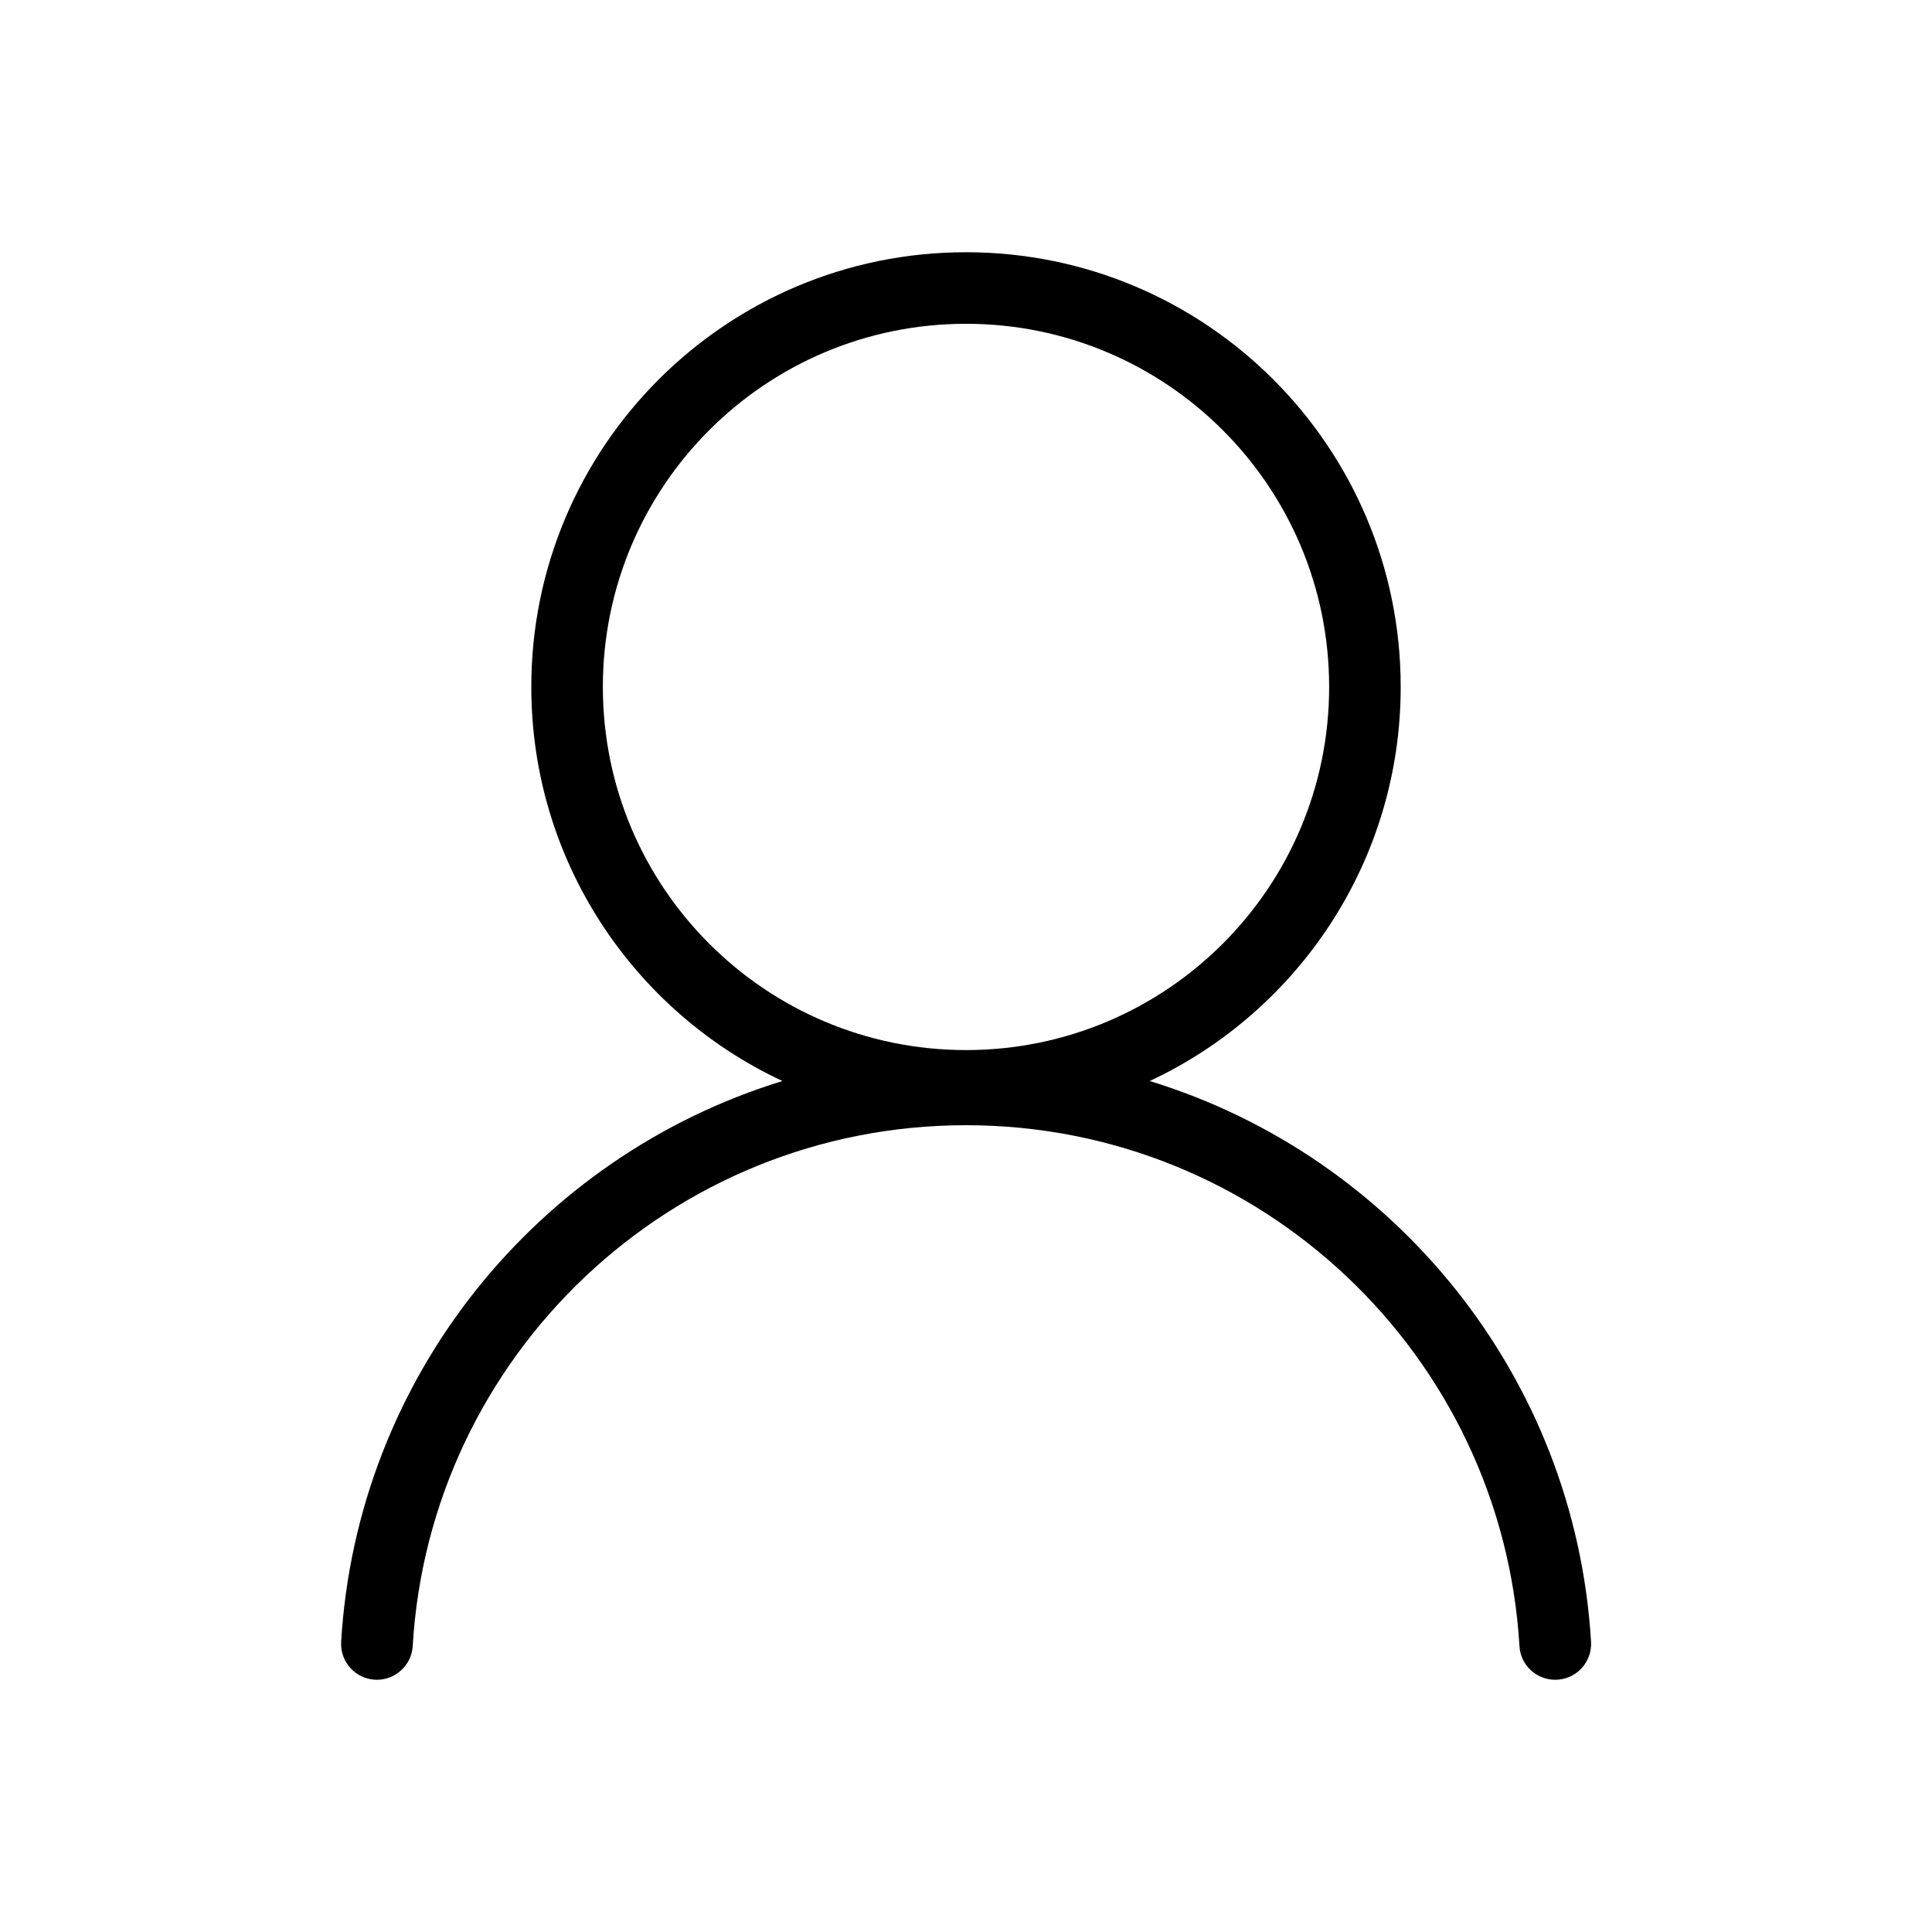
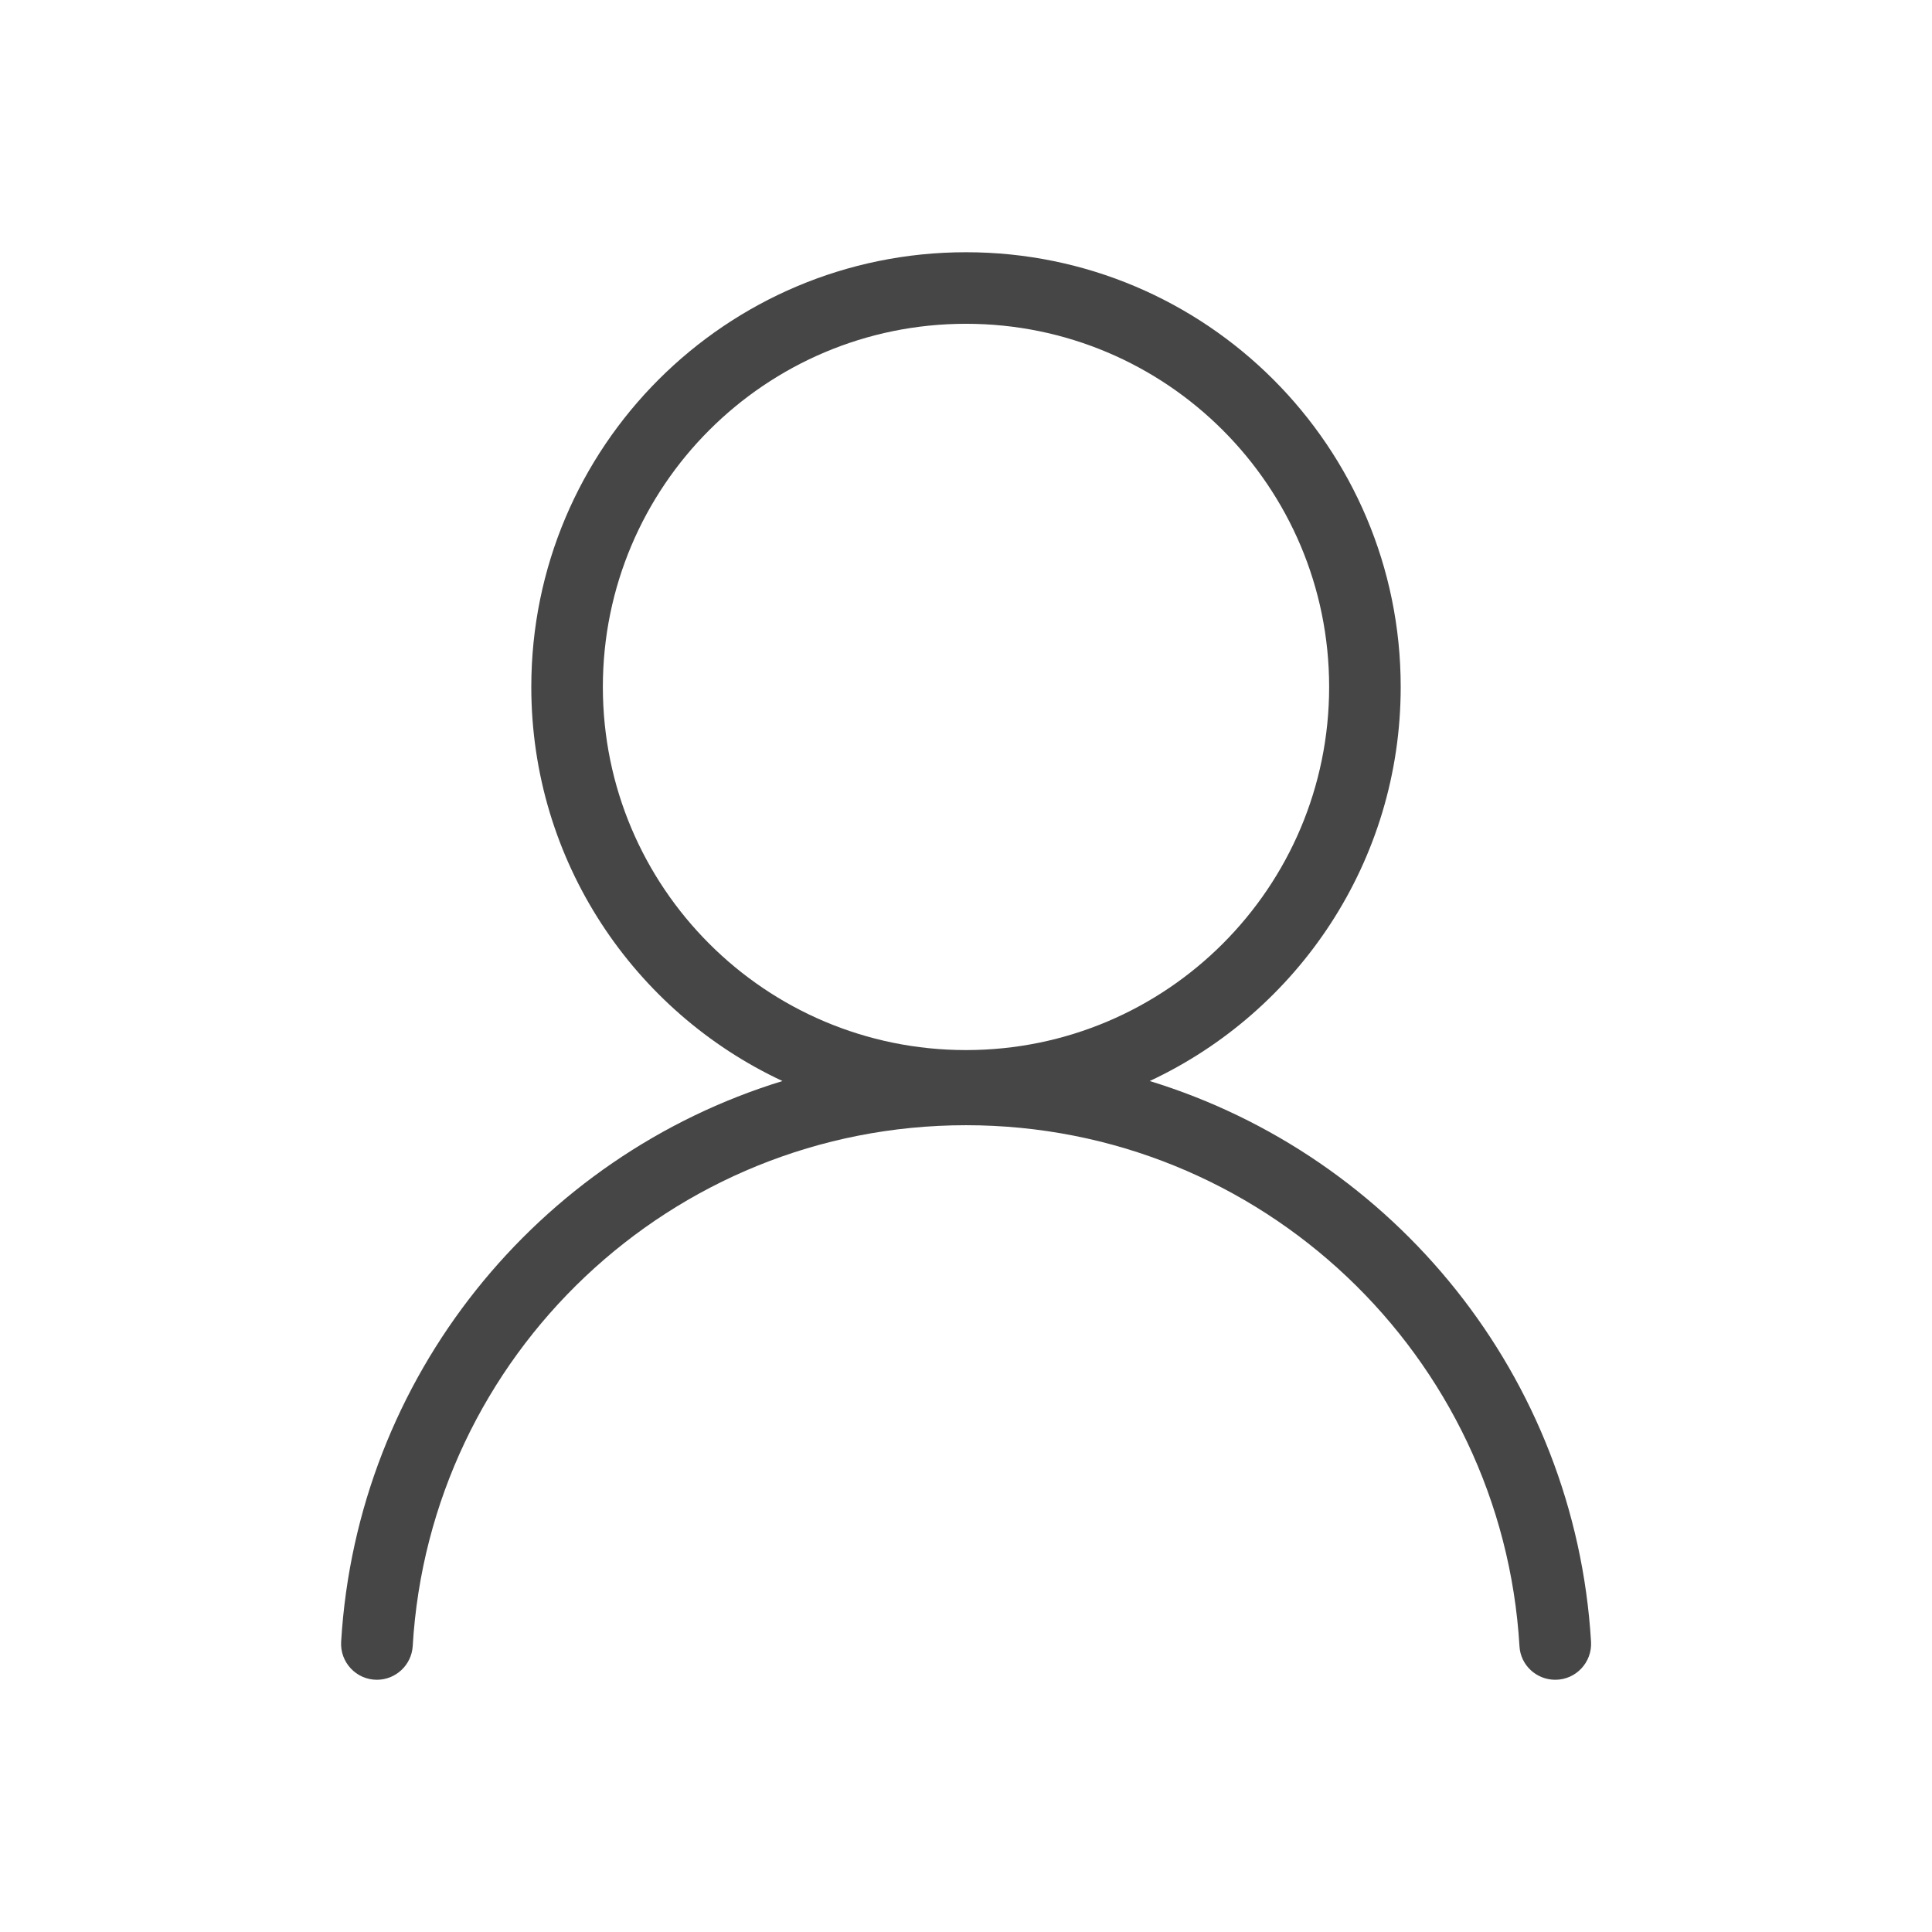
<svg xmlns="http://www.w3.org/2000/svg" class="svg-icon" style="width: 1em; height: 1em;vertical-align: middle;fill: currentColor;overflow: hidden;" viewBox="0 0 1024 1024" version="1.1">
-   <path d="M843.283 870.116c-8.439-140.516-104.296-257.422-233.908-297.15C687.881 536.273 742.4 456.533 742.4 364.089c0-127.241-103.159-230.4-230.4-230.4S281.6 236.847 281.6 364.089c0 92.444 54.519 172.184 133.12 208.877-129.612 39.727-225.47 156.634-233.908 297.15-0.664 10.904 7.964 20.196 18.963 20.196l0 0c9.956 0 18.299-7.775 18.963-17.73C227.745 718.507 355.65 596.385 512 596.385s284.255 122.121 293.357 276.196c0.569 9.956 8.913 17.73 18.963 17.73C835.319 890.311 843.947 881.019 843.283 870.116zM319.526 364.089c0-106.287 86.187-192.474 192.474-192.474s192.474 86.187 192.474 192.474c0 106.287-86.187 192.474-192.474 192.474S319.526 470.376 319.526 364.089z" />
+   <path d="M843.283 870.116c-8.439-140.516-104.296-257.422-233.908-297.15C687.881 536.273 742.4 456.533 742.4 364.089c0-127.241-103.159-230.4-230.4-230.4S281.6 236.847 281.6 364.089c0 92.444 54.519 172.184 133.12 208.877-129.612 39.727-225.47 156.634-233.908 297.15-0.664 10.904 7.964 20.196 18.963 20.196l0 0c9.956 0 18.299-7.775 18.963-17.73C227.745 718.507 355.65 596.385 512 596.385s284.255 122.121 293.357 276.196c0.569 9.956 8.913 17.73 18.963 17.73C835.319 890.311 843.947 881.019 843.283 870.116zM319.526 364.089c0-106.287 86.187-192.474 192.474-192.474s192.474 86.187 192.474 192.474c0 106.287-86.187 192.474-192.474 192.474S319.526 470.376 319.526 364.089z" fill="#464646" />
</svg>
